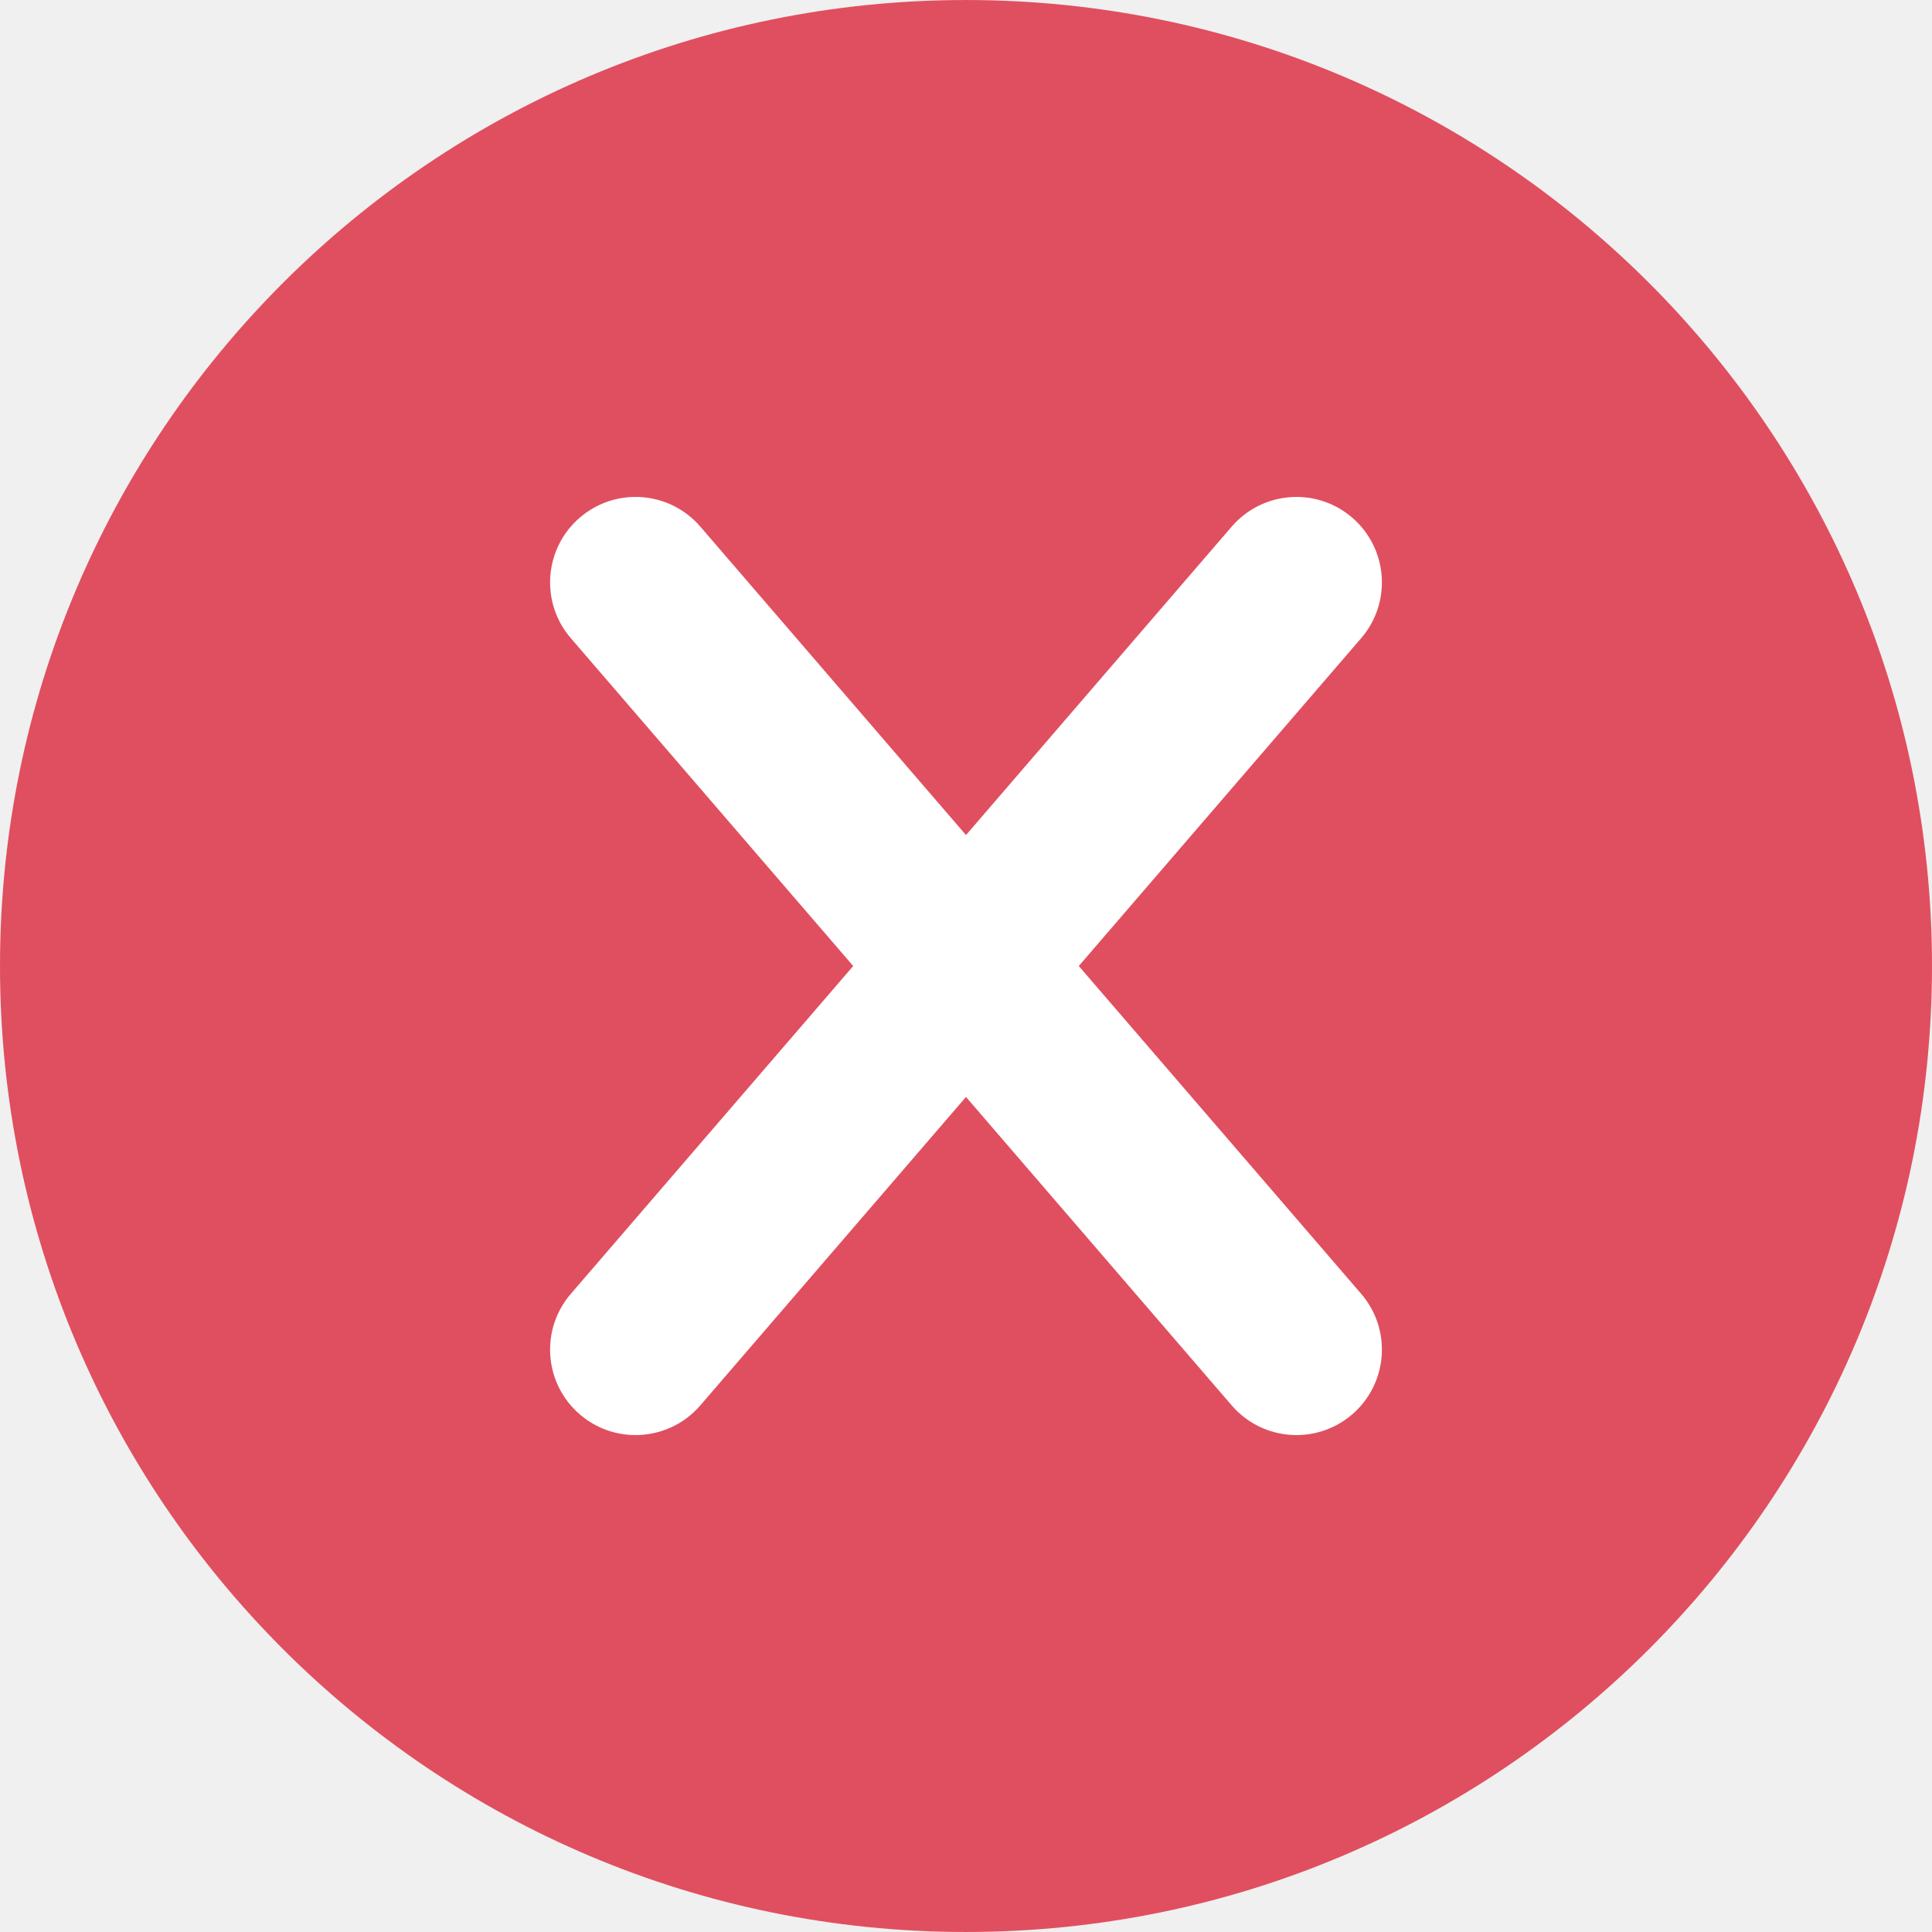
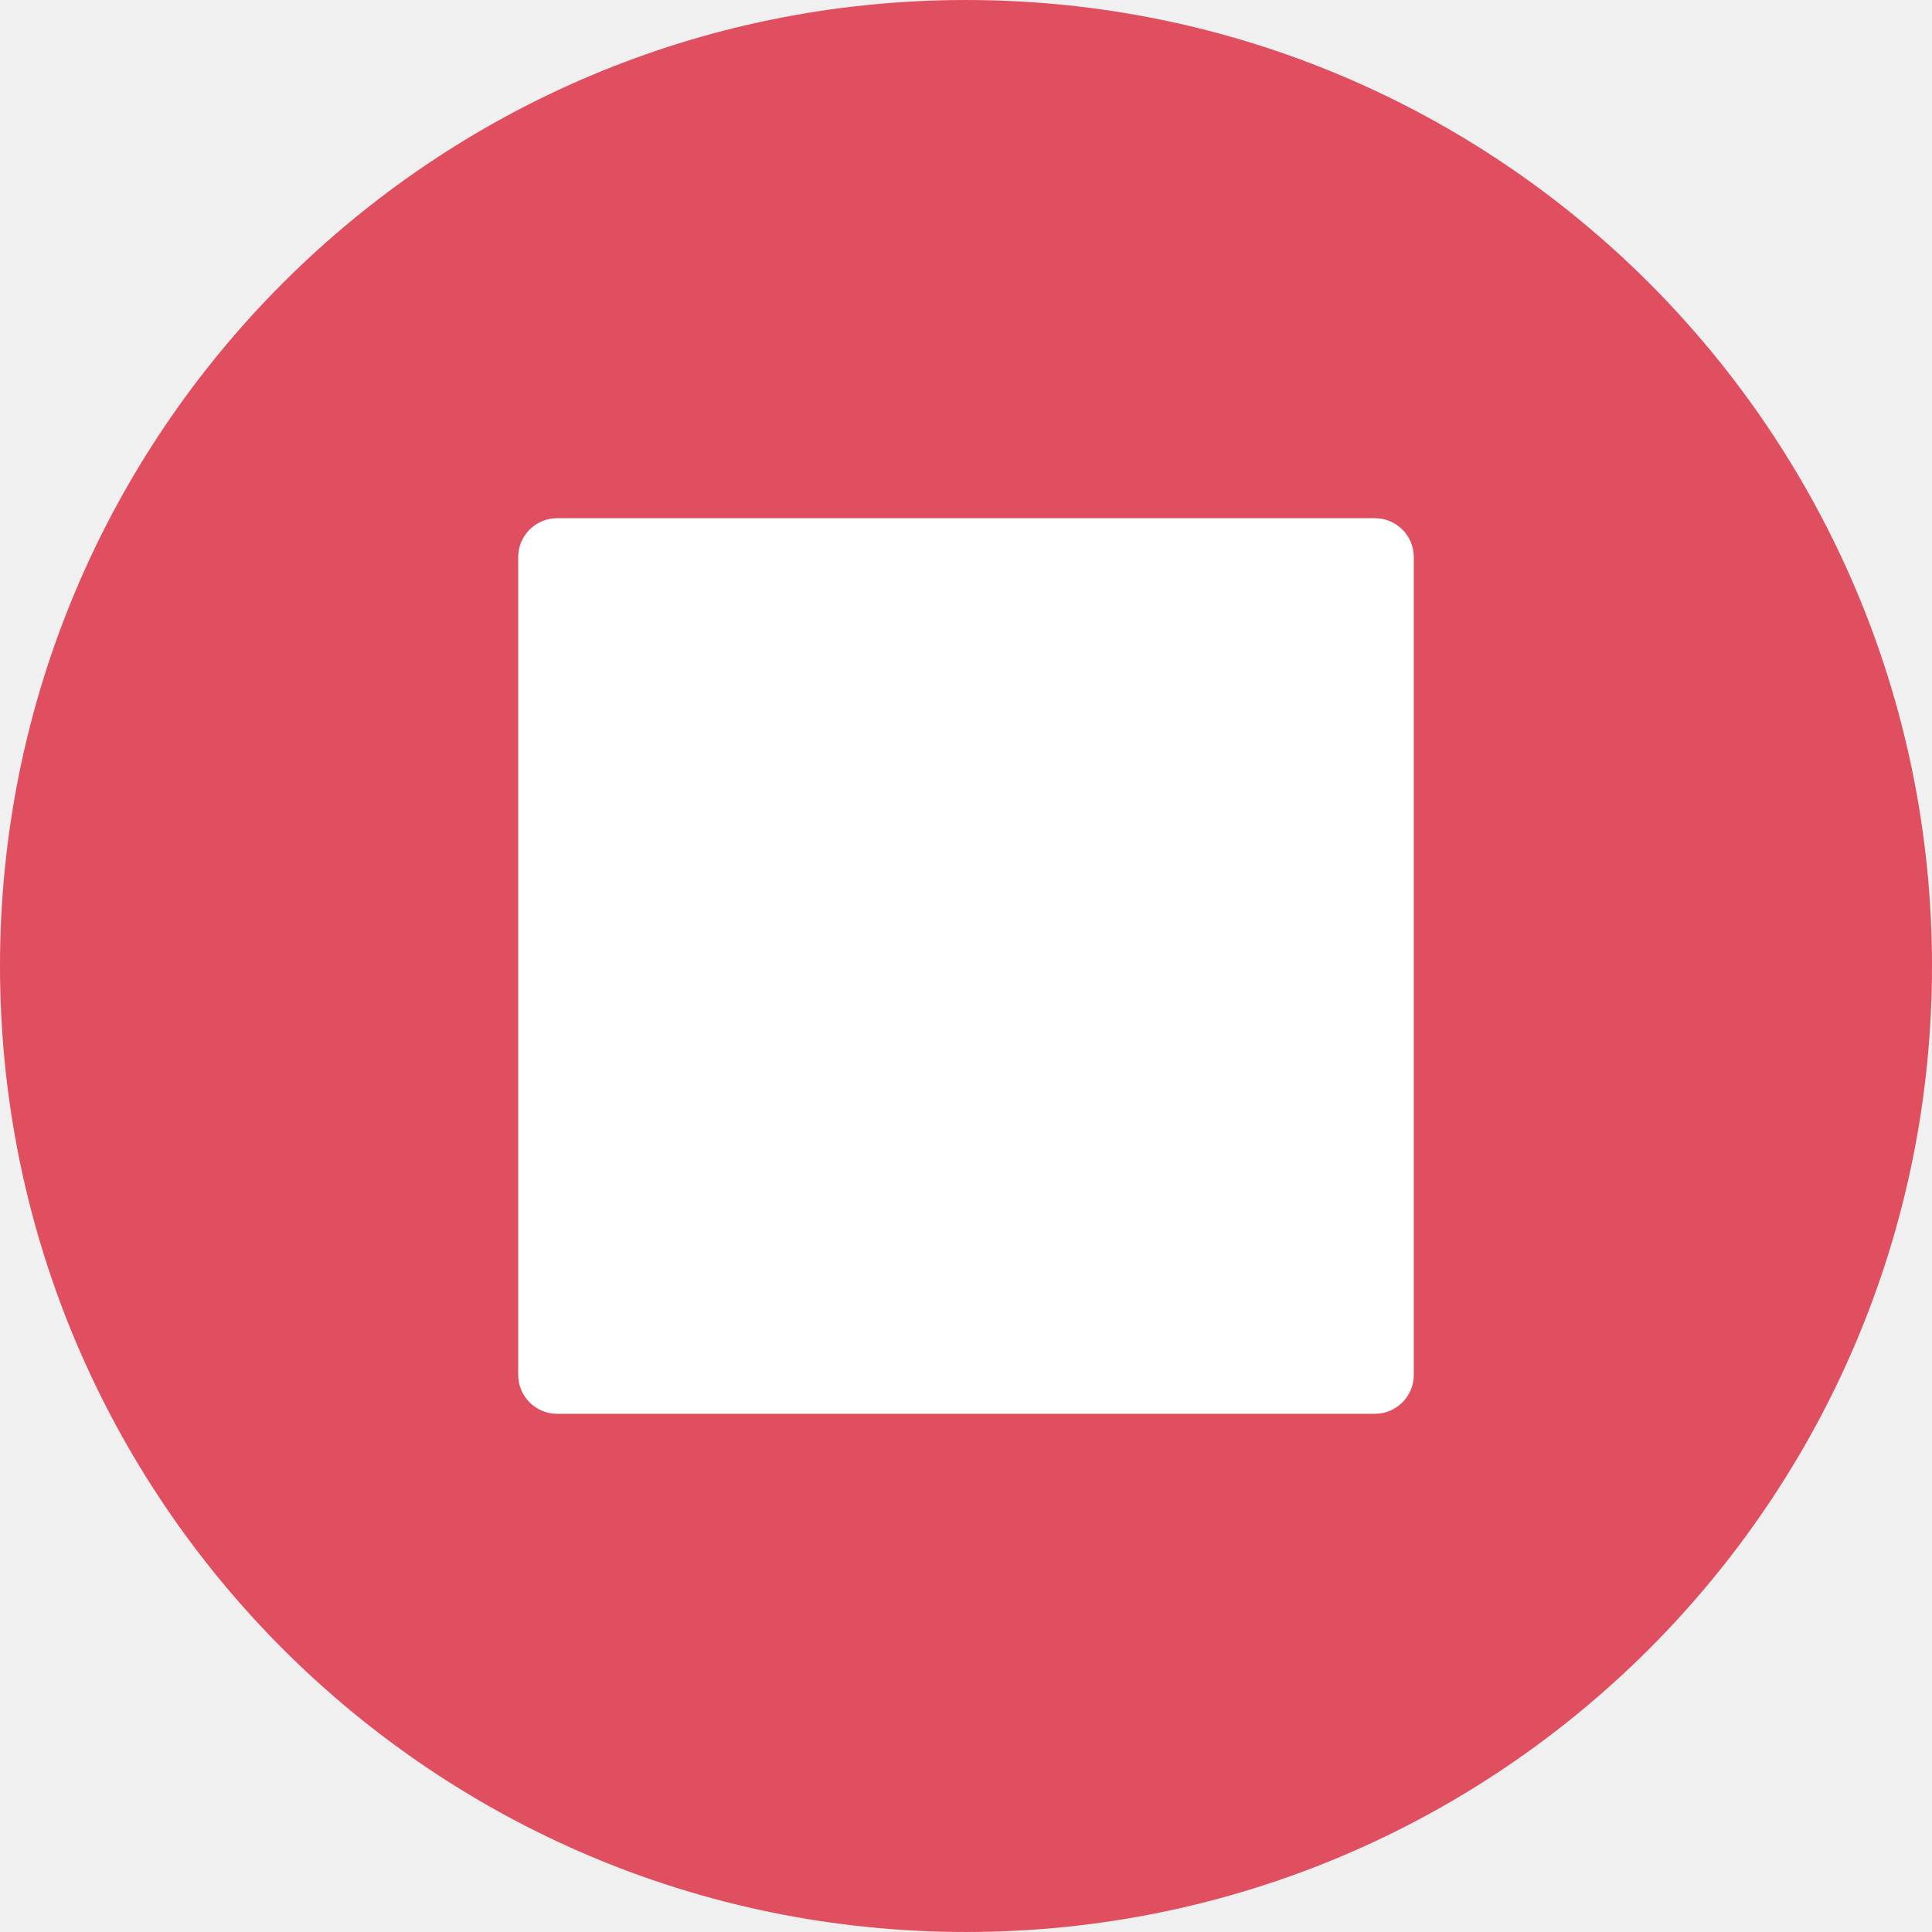
<svg xmlns="http://www.w3.org/2000/svg" version="1.1" id="Layer_1" x="0px" y="0px" viewBox="0 0 496.158 496.158" style="enable-background:new 0 0 496.158 496.158;" xml:space="preserve">
-   <path style="fill:#E04F5F;" d="M496.158,248.085c0-137.021-111.07-248.082-248.076-248.082C111.07,0.003,0,111.063,0,248.085  c0,137.002,111.07,248.07,248.082,248.07C385.088,496.155,496.158,385.087,496.158,248.085z" />
-   <path style="fill:#FFFFFF;" d="M277.042,248.082l72.528-84.196c7.91-9.182,6.876-23.041-2.31-30.951  c-9.172-7.904-23.032-6.876-30.947,2.306l-68.236,79.212l-68.229-79.212c-7.91-9.188-21.771-10.216-30.954-2.306  c-9.186,7.91-10.214,21.77-2.304,30.951l72.522,84.196l-72.522,84.192c-7.91,9.182-6.882,23.041,2.304,30.951  c4.143,3.569,9.241,5.318,14.316,5.318c6.161,0,12.294-2.586,16.638-7.624l68.229-79.212l68.236,79.212  c4.338,5.041,10.47,7.624,16.637,7.624c5.069,0,10.168-1.749,14.311-5.318c9.186-7.91,10.22-21.77,2.31-30.951L277.042,248.082z" />
+   <path style="fill:#E04F5F;" d="M496.158,248.085c0-137.021-111.07-248.082-248.076-248.082C111.07,0.002,0,111.062,0,248.085  c0,137.002,111.07,248.071,248.083,248.071C385.088,496.155,496.158,385.086,496.158,248.085z" />
+   <path style="fill:#FFFFFF;" d="M353.079,133.078h-210c-5.523,0-10,4.479-10,10v210c0,5.523,4.477,10,10,10h210  c5.523,0,10-4.477,10-10v-210C363.079,137.557,358.602,133.078,353.079,133.078z" />
  <g>
</g>
  <g>
</g>
  <g>
</g>
  <g>
</g>
  <g>
</g>
  <g>
</g>
  <g>
</g>
  <g>
</g>
  <g>
</g>
  <g>
</g>
  <g>
</g>
  <g>
</g>
  <g>
</g>
  <g>
</g>
  <g>
</g>
</svg>
